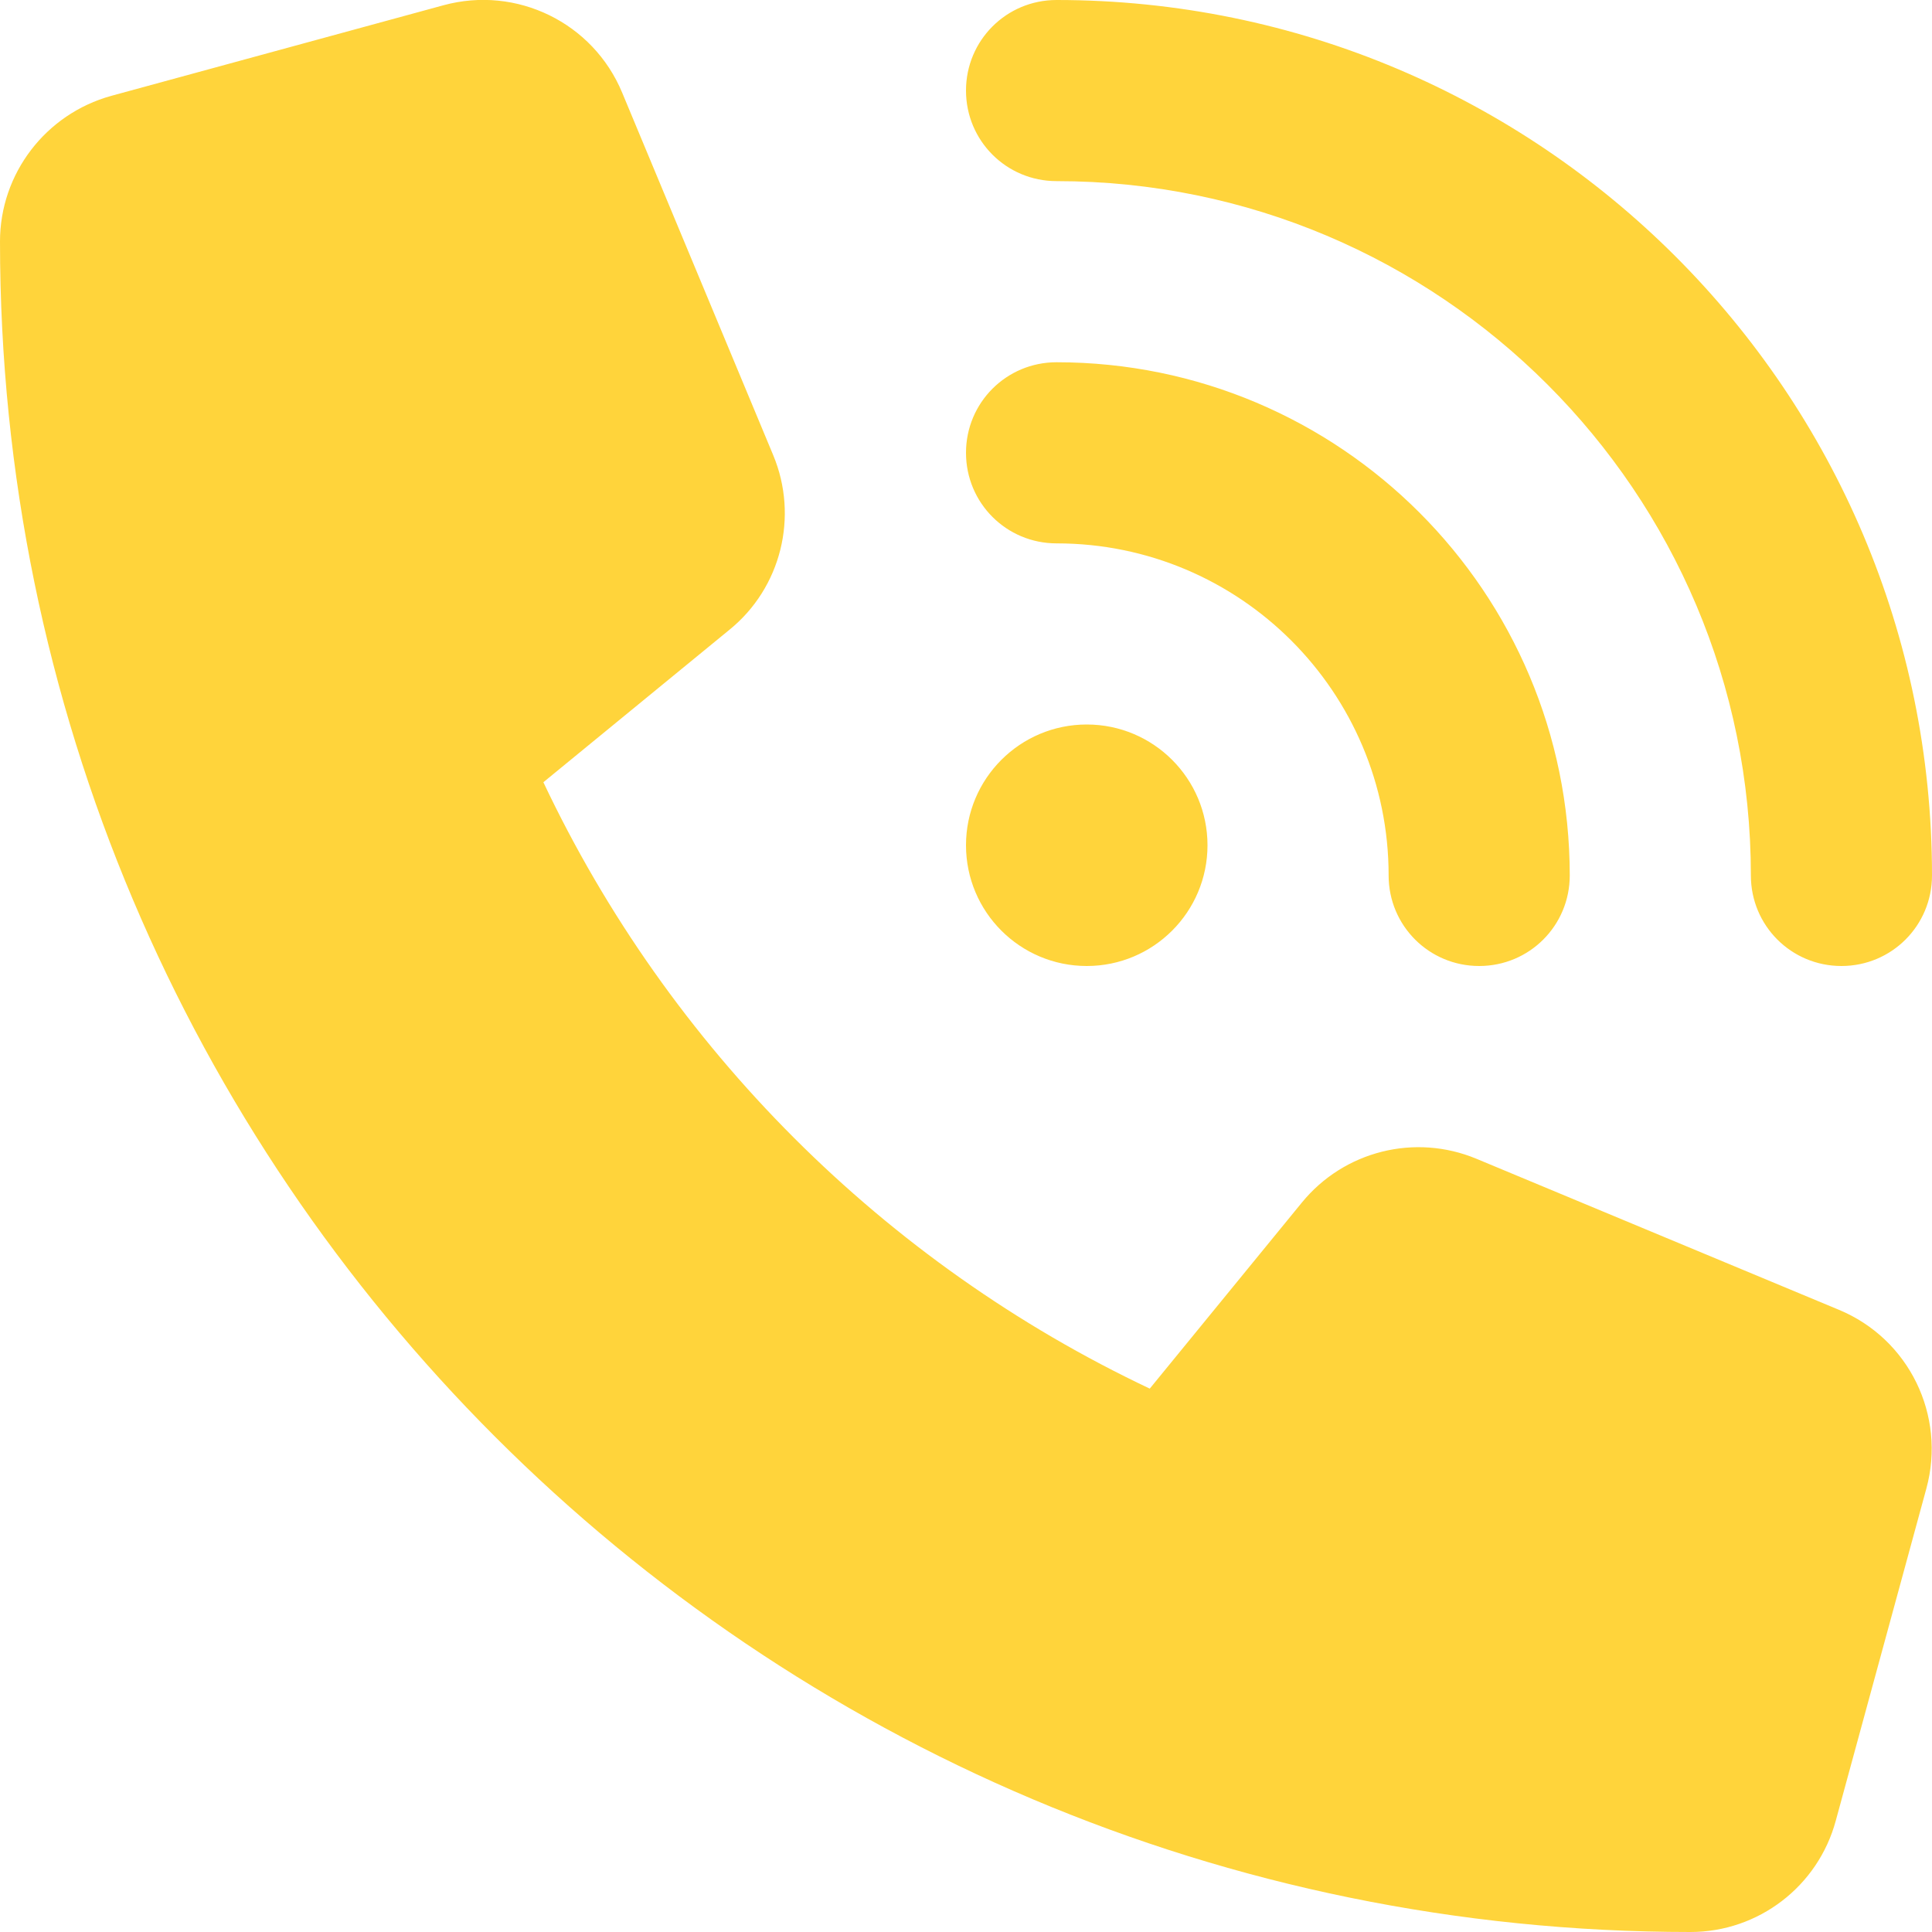
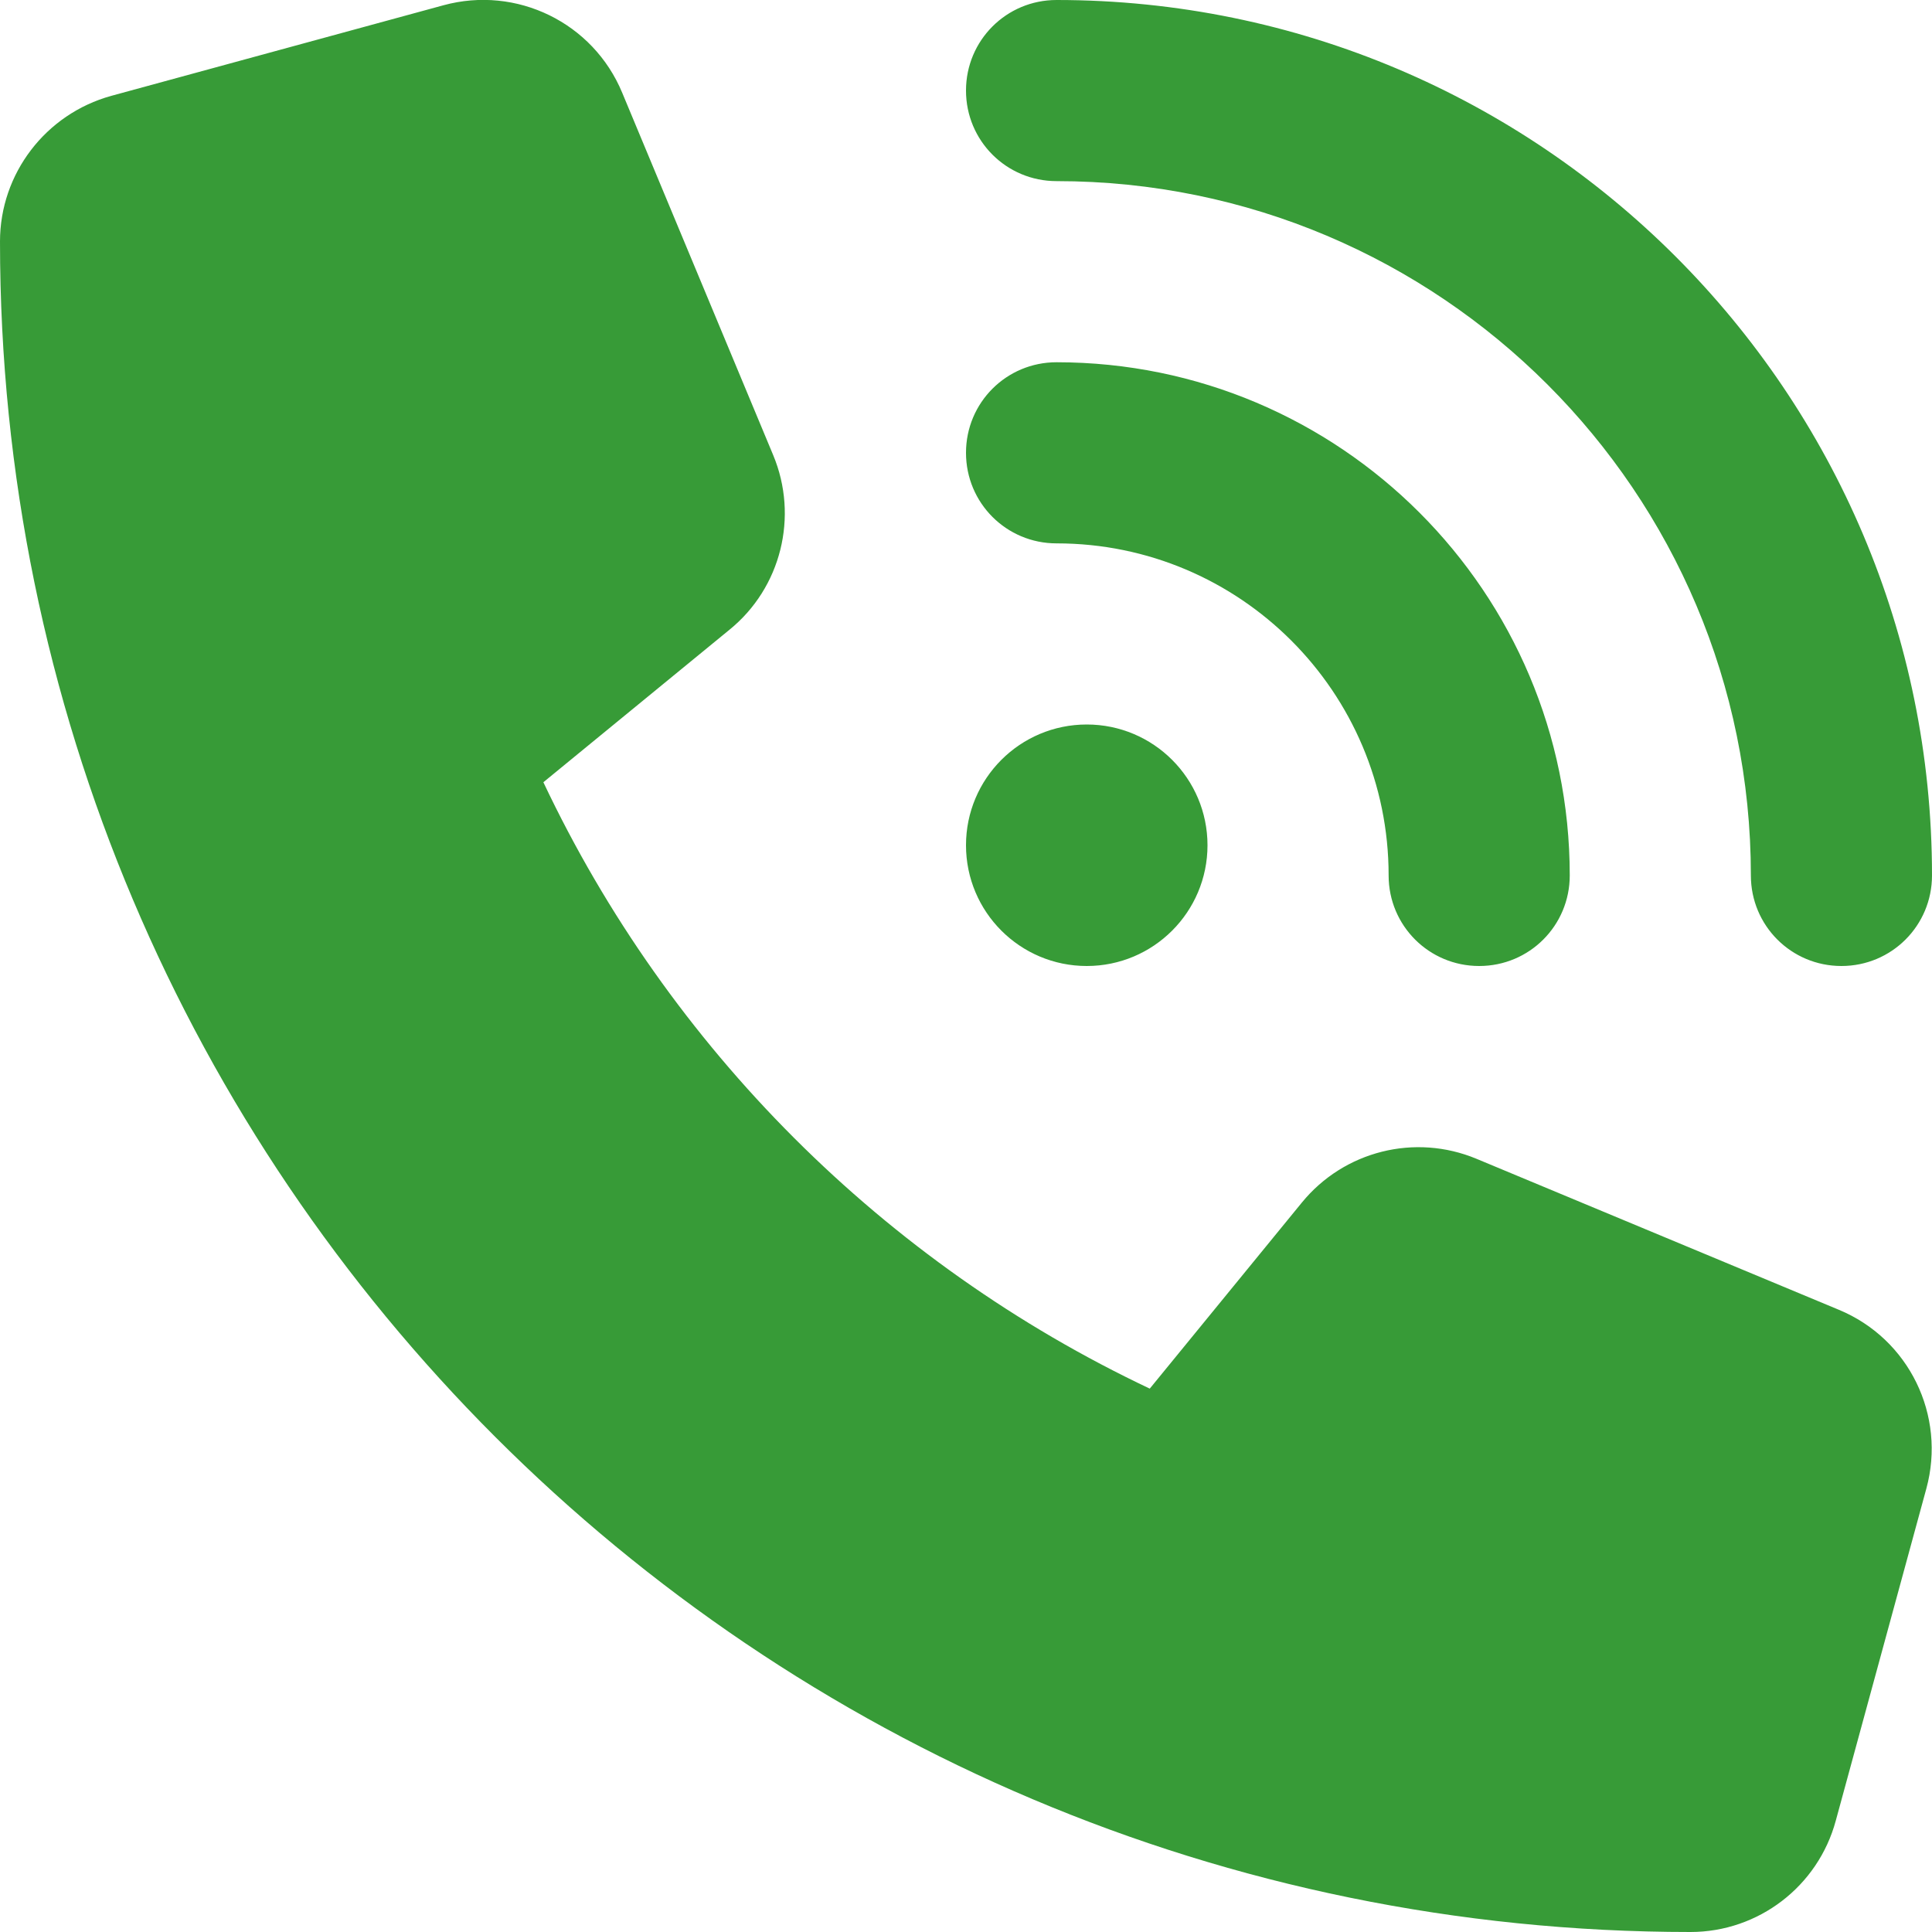
<svg xmlns="http://www.w3.org/2000/svg" viewBox="0 0 512 512">
-   <path fill="#FFD43B" d="M280 0C408.1 0 512 103.9 512 232c0 13.3-10.7 24-24 24s-24-10.7-24-24c0-101.6-82.4-184-184-184c-13.3 0-24-10.7-24-24s10.7-24 24-24zm8 192a32 32 0 1 1 0 64 32 32 0 1 1 0-64zm-32-72c0-13.3 10.7-24 24-24c75.1 0 136 60.9 136 136c0 13.3-10.7 24-24 24s-24-10.7-24-24c0-48.6-39.4-88-88-88c-13.3 0-24-10.7-24-24zM117.5 1.4c19.4-5.3 39.7 4.6 47.4 23.2l40 96c6.8 16.3 2.1 35.2-11.6 46.3L144 207.3c33.3 70.4 90.3 127.4 160.7 160.7L345 318.7c11.2-13.7 30-18.4 46.3-11.6l96 40c18.6 7.7 28.5 28 23.2 47.4l-24 88C481.8 499.9 466 512 448 512C200.6 512 0 311.4 0 64C0 46 12.1 30.2 29.5 25.4l88-24z" />
+   <path fill="#379b37" d="M280 0C408.1 0 512 103.9 512 232c0 13.3-10.7 24-24 24s-24-10.7-24-24c0-101.6-82.4-184-184-184c-13.3 0-24-10.7-24-24s10.7-24 24-24zm8 192a32 32 0 1 1 0 64 32 32 0 1 1 0-64zm-32-72c0-13.3 10.7-24 24-24c75.1 0 136 60.9 136 136c0 13.3-10.7 24-24 24s-24-10.7-24-24c0-48.6-39.4-88-88-88c-13.3 0-24-10.7-24-24zM117.5 1.4c19.4-5.3 39.7 4.6 47.4 23.2l40 96c6.8 16.3 2.1 35.2-11.6 46.3L144 207.3c33.3 70.4 90.3 127.4 160.7 160.7L345 318.7c11.2-13.7 30-18.4 46.3-11.6l96 40c18.6 7.7 28.5 28 23.2 47.4l-24 88C481.8 499.9 466 512 448 512C200.6 512 0 311.4 0 64C0 46 12.1 30.2 29.5 25.4l88-24z" />
</svg>
